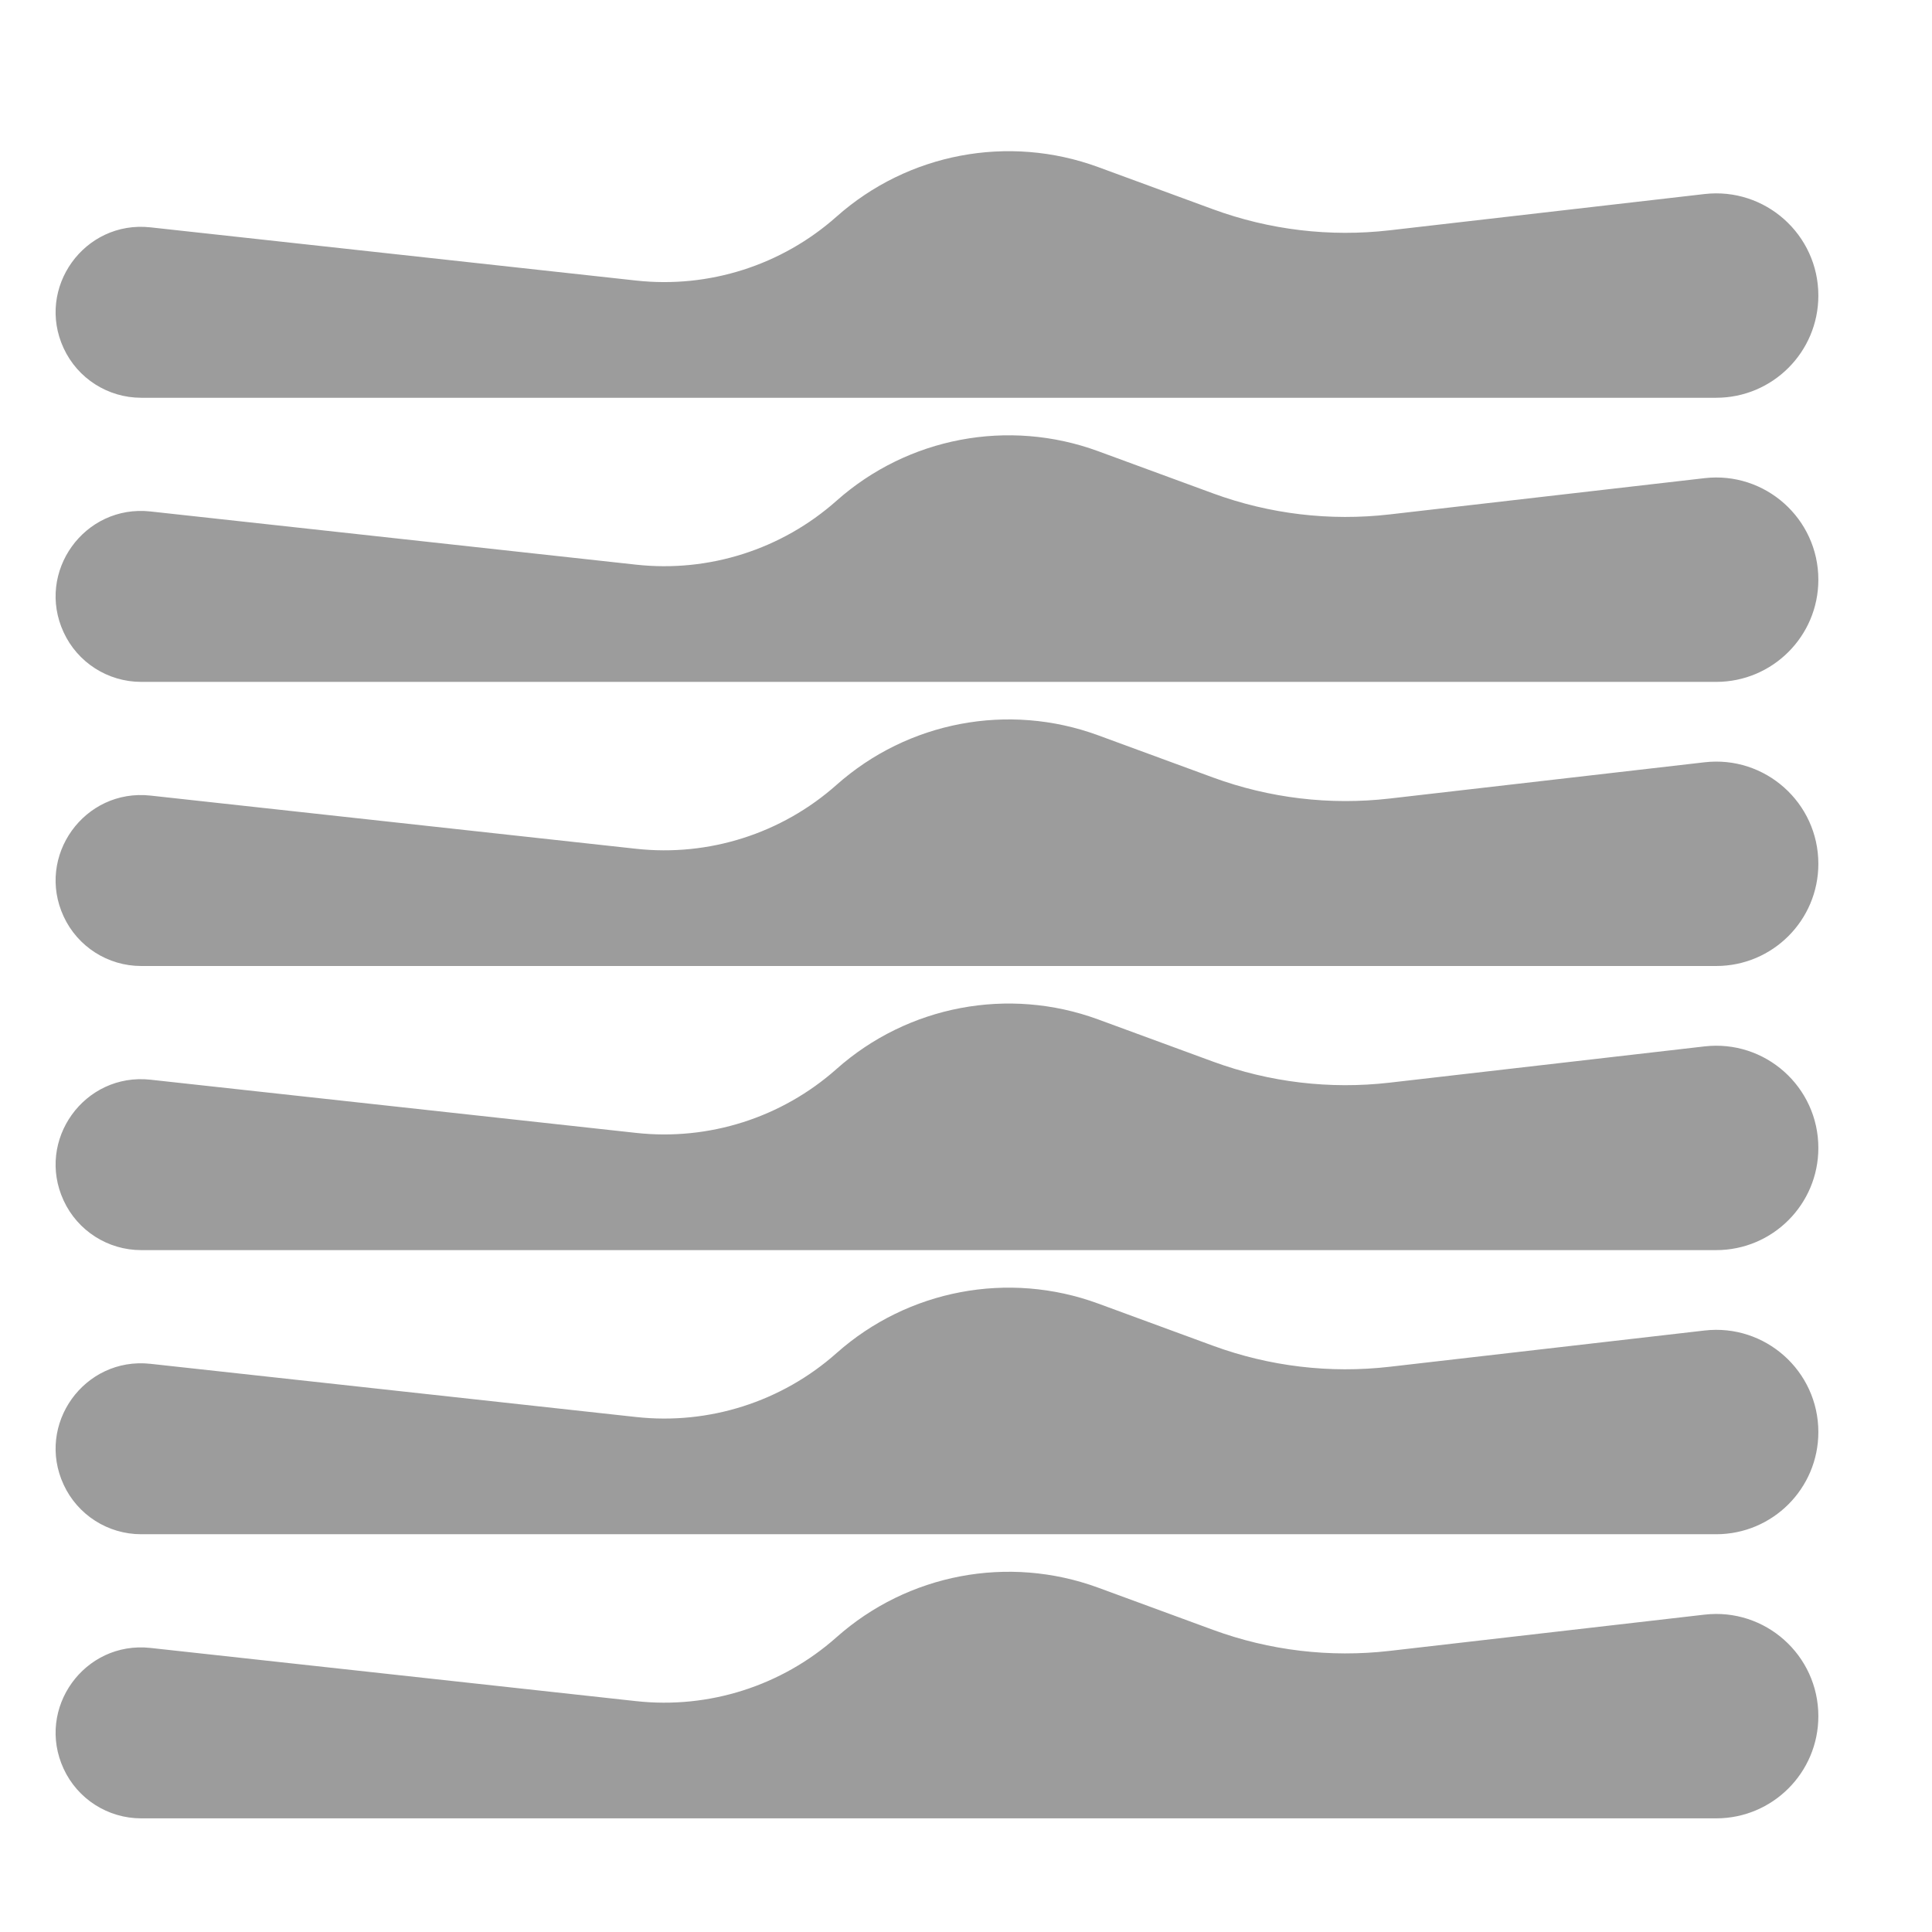
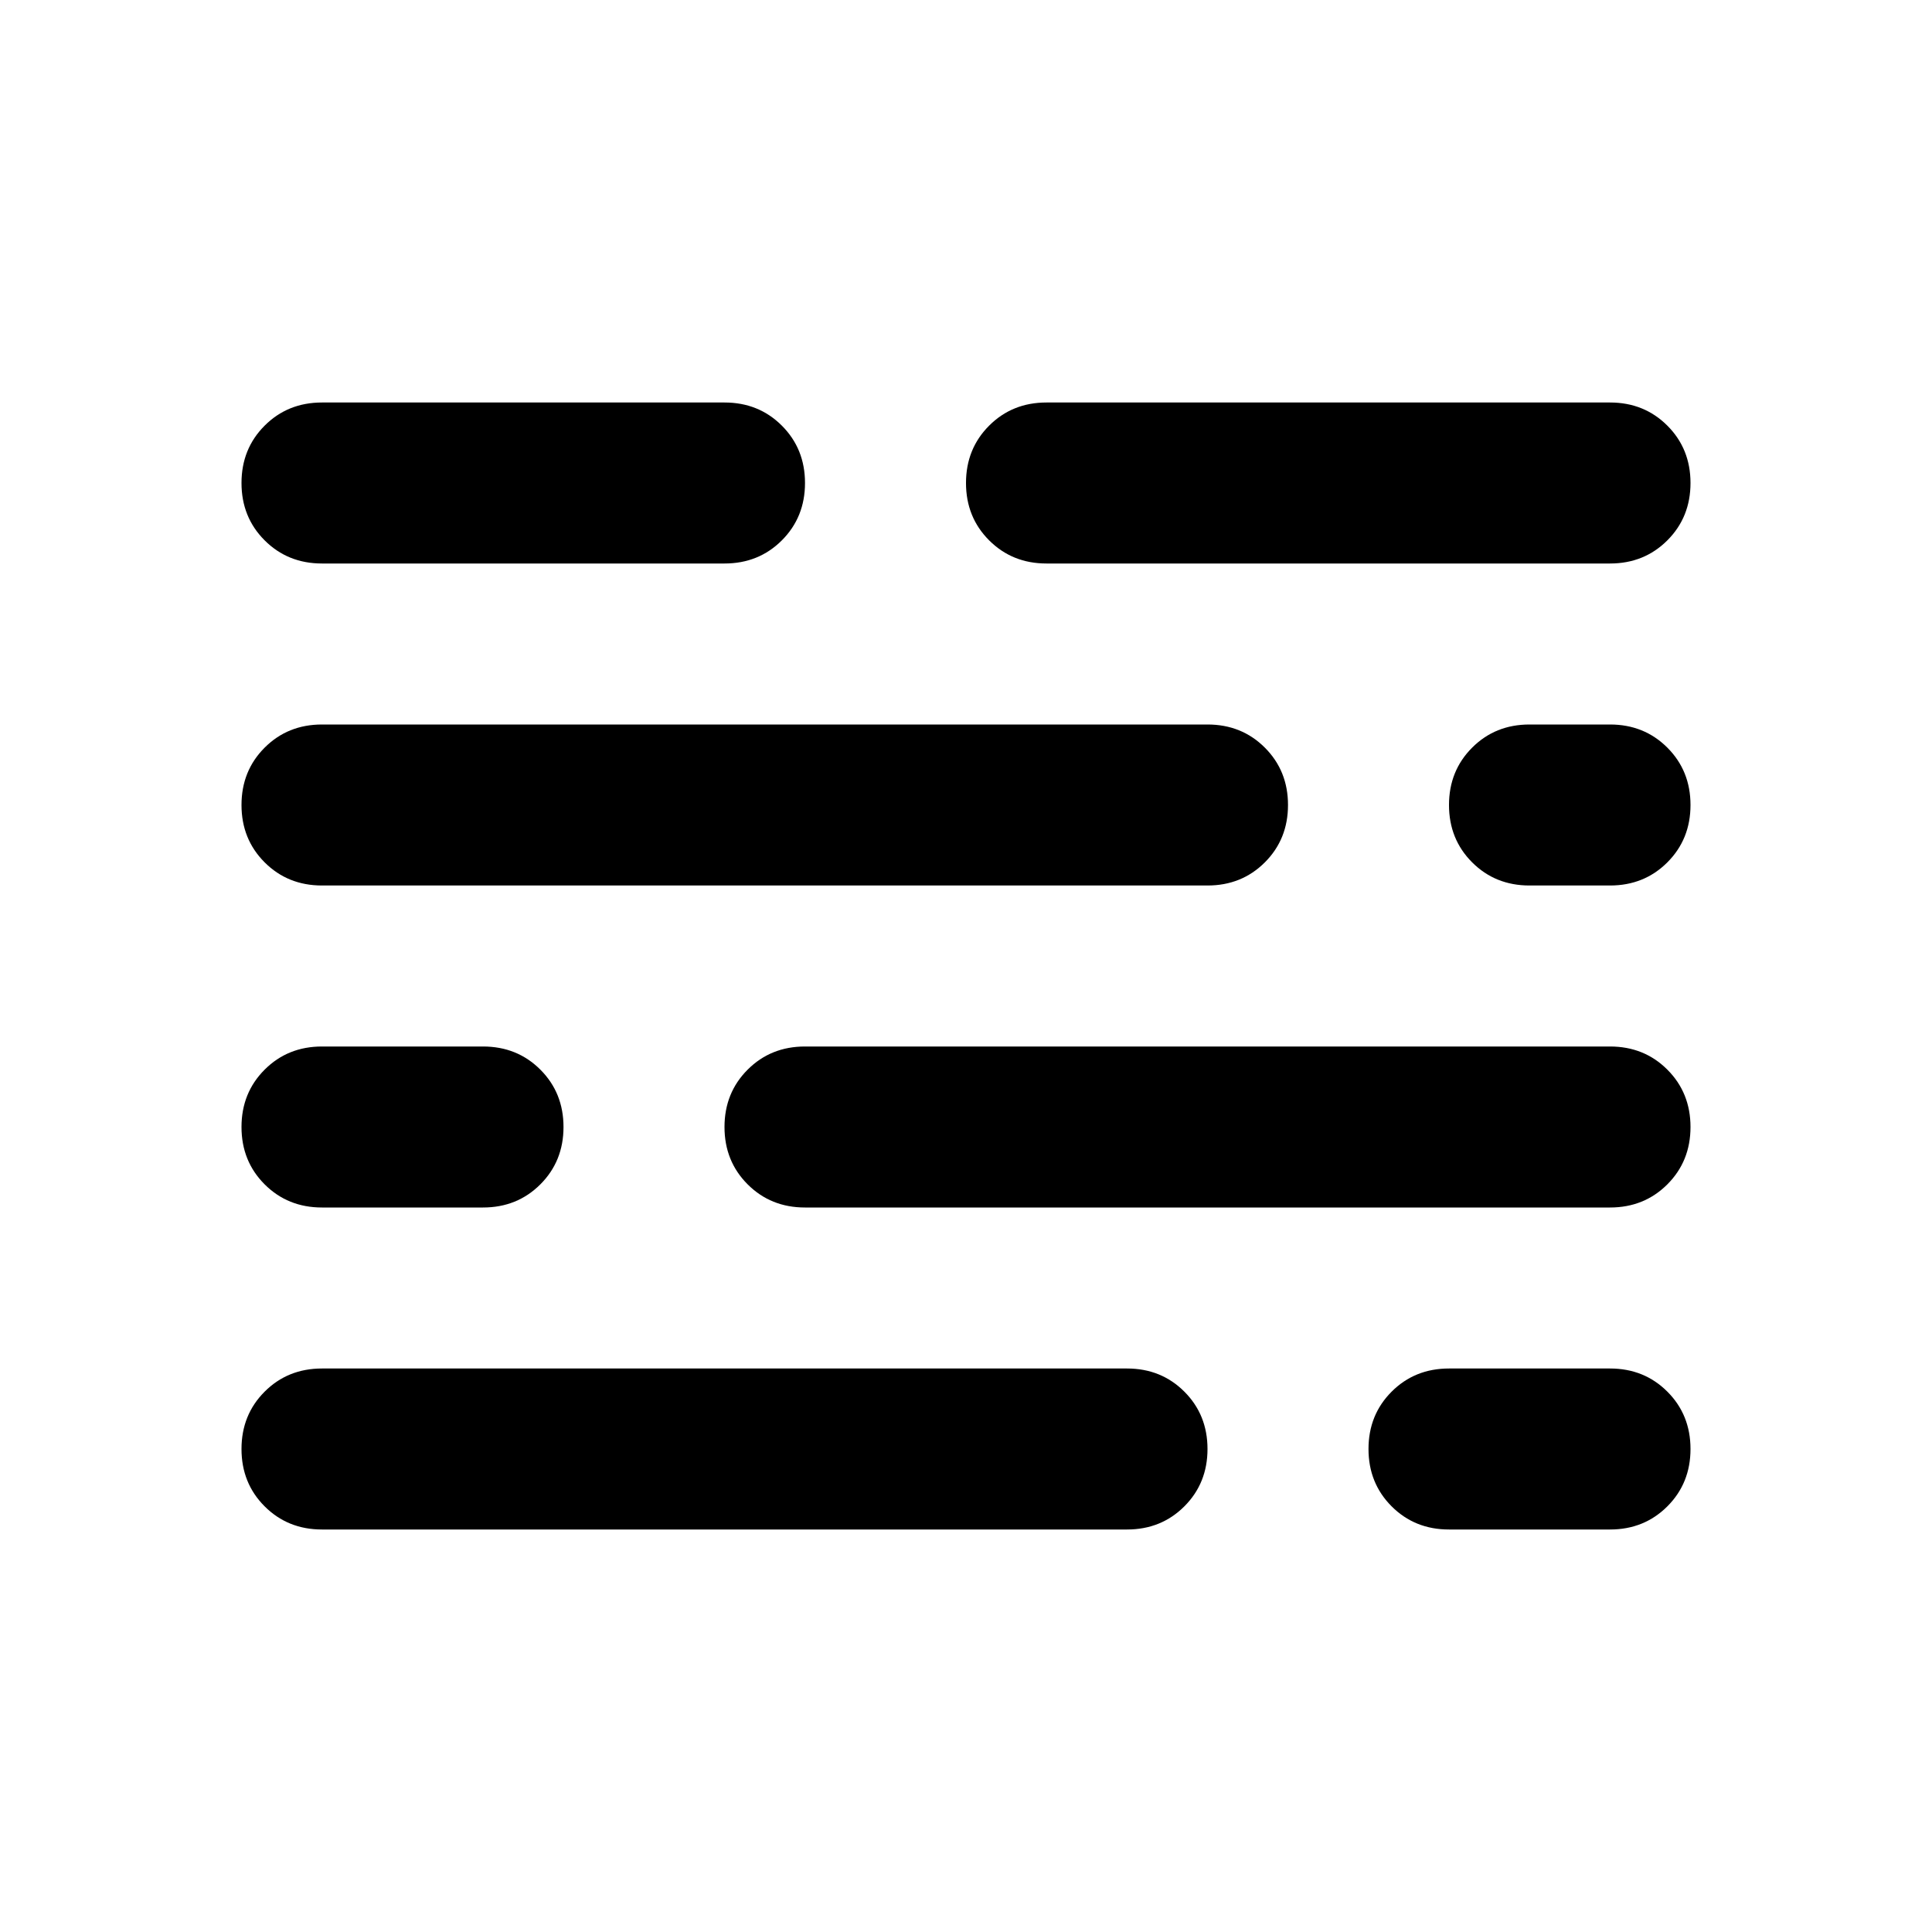
- <svg xmlns="http://www.w3.org/2000/svg" width="34" height="34" viewBox="0 0 34 34" fill="none">
-   <path d="M2.485 7H30.202C31.195 7 32 6.195 32 5.202C32 4.127 31.064 3.292 29.996 3.415L24.455 4.053C23.404 4.174 22.34 4.047 21.348 3.683L19.325 2.94C17.746 2.361 15.978 2.696 14.721 3.813C13.757 4.669 12.475 5.078 11.193 4.937L2.649 4.001C1.485 3.873 0.628 5.066 1.12 6.128C1.366 6.66 1.899 7 2.485 7Z" fill="#9C9C9C" />
-   <path d="M2.485 12H30.202C31.195 12 32 11.195 32 10.202C32 9.127 31.064 8.292 29.996 8.415L24.455 9.053C23.404 9.174 22.34 9.047 21.348 8.683L19.325 7.94C17.746 7.361 15.978 7.696 14.721 8.813C13.757 9.669 12.475 10.078 11.193 9.937L2.649 9.001C1.485 8.873 0.628 10.066 1.12 11.128C1.366 11.66 1.899 12 2.485 12Z" fill="#9C9C9C" />
-   <path d="M2.485 17H30.202C31.195 17 32 16.195 32 15.202C32 14.127 31.064 13.292 29.996 13.415L24.455 14.053C23.404 14.174 22.34 14.047 21.348 13.683L19.325 12.94C17.746 12.361 15.978 12.696 14.721 13.813C13.757 14.669 12.475 15.078 11.193 14.937L2.649 14.001C1.485 13.873 0.628 15.066 1.12 16.128C1.366 16.66 1.899 17 2.485 17Z" fill="#9C9C9C" />
-   <path d="M2.485 22H30.202C31.195 22 32 21.195 32 20.202C32 19.127 31.064 18.292 29.996 18.415L24.455 19.053C23.404 19.174 22.34 19.047 21.348 18.683L19.325 17.94C17.746 17.361 15.978 17.696 14.721 18.813C13.757 19.669 12.475 20.078 11.193 19.937L2.649 19.001C1.485 18.873 0.628 20.066 1.12 21.128C1.366 21.66 1.899 22 2.485 22Z" fill="#9C9C9C" />
-   <path d="M2.485 27H30.202C31.195 27 32 26.195 32 25.202C32 24.127 31.064 23.292 29.996 23.415L24.455 24.053C23.404 24.174 22.34 24.047 21.348 23.683L19.325 22.94C17.746 22.361 15.978 22.696 14.721 23.813C13.757 24.669 12.475 25.078 11.193 24.937L2.649 24.001C1.485 23.873 0.628 25.066 1.12 26.128C1.366 26.66 1.899 27 2.485 27Z" fill="#9C9C9C" />
-   <path d="M2.485 32H30.202C31.195 32 32 31.195 32 30.202C32 29.127 31.064 28.292 29.996 28.415L24.455 29.053C23.404 29.174 22.34 29.047 21.348 28.683L19.325 27.94C17.746 27.361 15.978 27.696 14.721 28.813C13.757 29.669 12.475 30.078 11.193 29.937L2.649 29.001C1.485 28.873 0.628 30.066 1.12 31.128C1.366 31.66 1.899 32 2.485 32Z" fill="#9C9C9C" />
+ <svg xmlns="http://www.w3.org/2000/svg" height="24px" viewBox="0 -960 960 960" width="24px" fill="#000000">
+   <path d="M160-200q-17 0-28.5-11.5T120-240q0-17 11.5-28.5T160-280h400q17 0 28.5 11.5T600-240q0 17-11.5 28.5T560-200H160Zm560 0q-17 0-28.5-11.5T680-240q0-17 11.5-28.5T720-280h80q17 0 28.5 11.5T840-240q0 17-11.5 28.5T800-200h-80ZM160-360q-17 0-28.5-11.5T120-400q0-17 11.5-28.5T160-440h80q17 0 28.5 11.5T280-400q0 17-11.5 28.5T240-360h-80Zm240 0q-17 0-28.5-11.5T360-400q0-17 11.5-28.5T400-440h400q17 0 28.5 11.5T840-400q0 17-11.5 28.5T800-360H400ZM160-520q-17 0-28.5-11.5T120-560q0-17 11.5-28.5T160-600h440q17 0 28.5 11.5T640-560q0 17-11.5 28.5T600-520H160Zm600 0q-17 0-28.5-11.5T720-560q0-17 11.5-28.5T760-600h40q17 0 28.5 11.5T840-560q0 17-11.5 28.5T800-520h-40ZM160-680q-17 0-28.5-11.5T120-720q0-17 11.5-28.5T160-760h200q17 0 28.5 11.5T400-720q0 17-11.5 28.5T360-680H160Zm360 0q-17 0-28.5-11.5T480-720q0-17 11.5-28.5T520-760h280q17 0 28.5 11.5T840-720q0 17-11.5 28.5T800-680H520Z" />
</svg>
